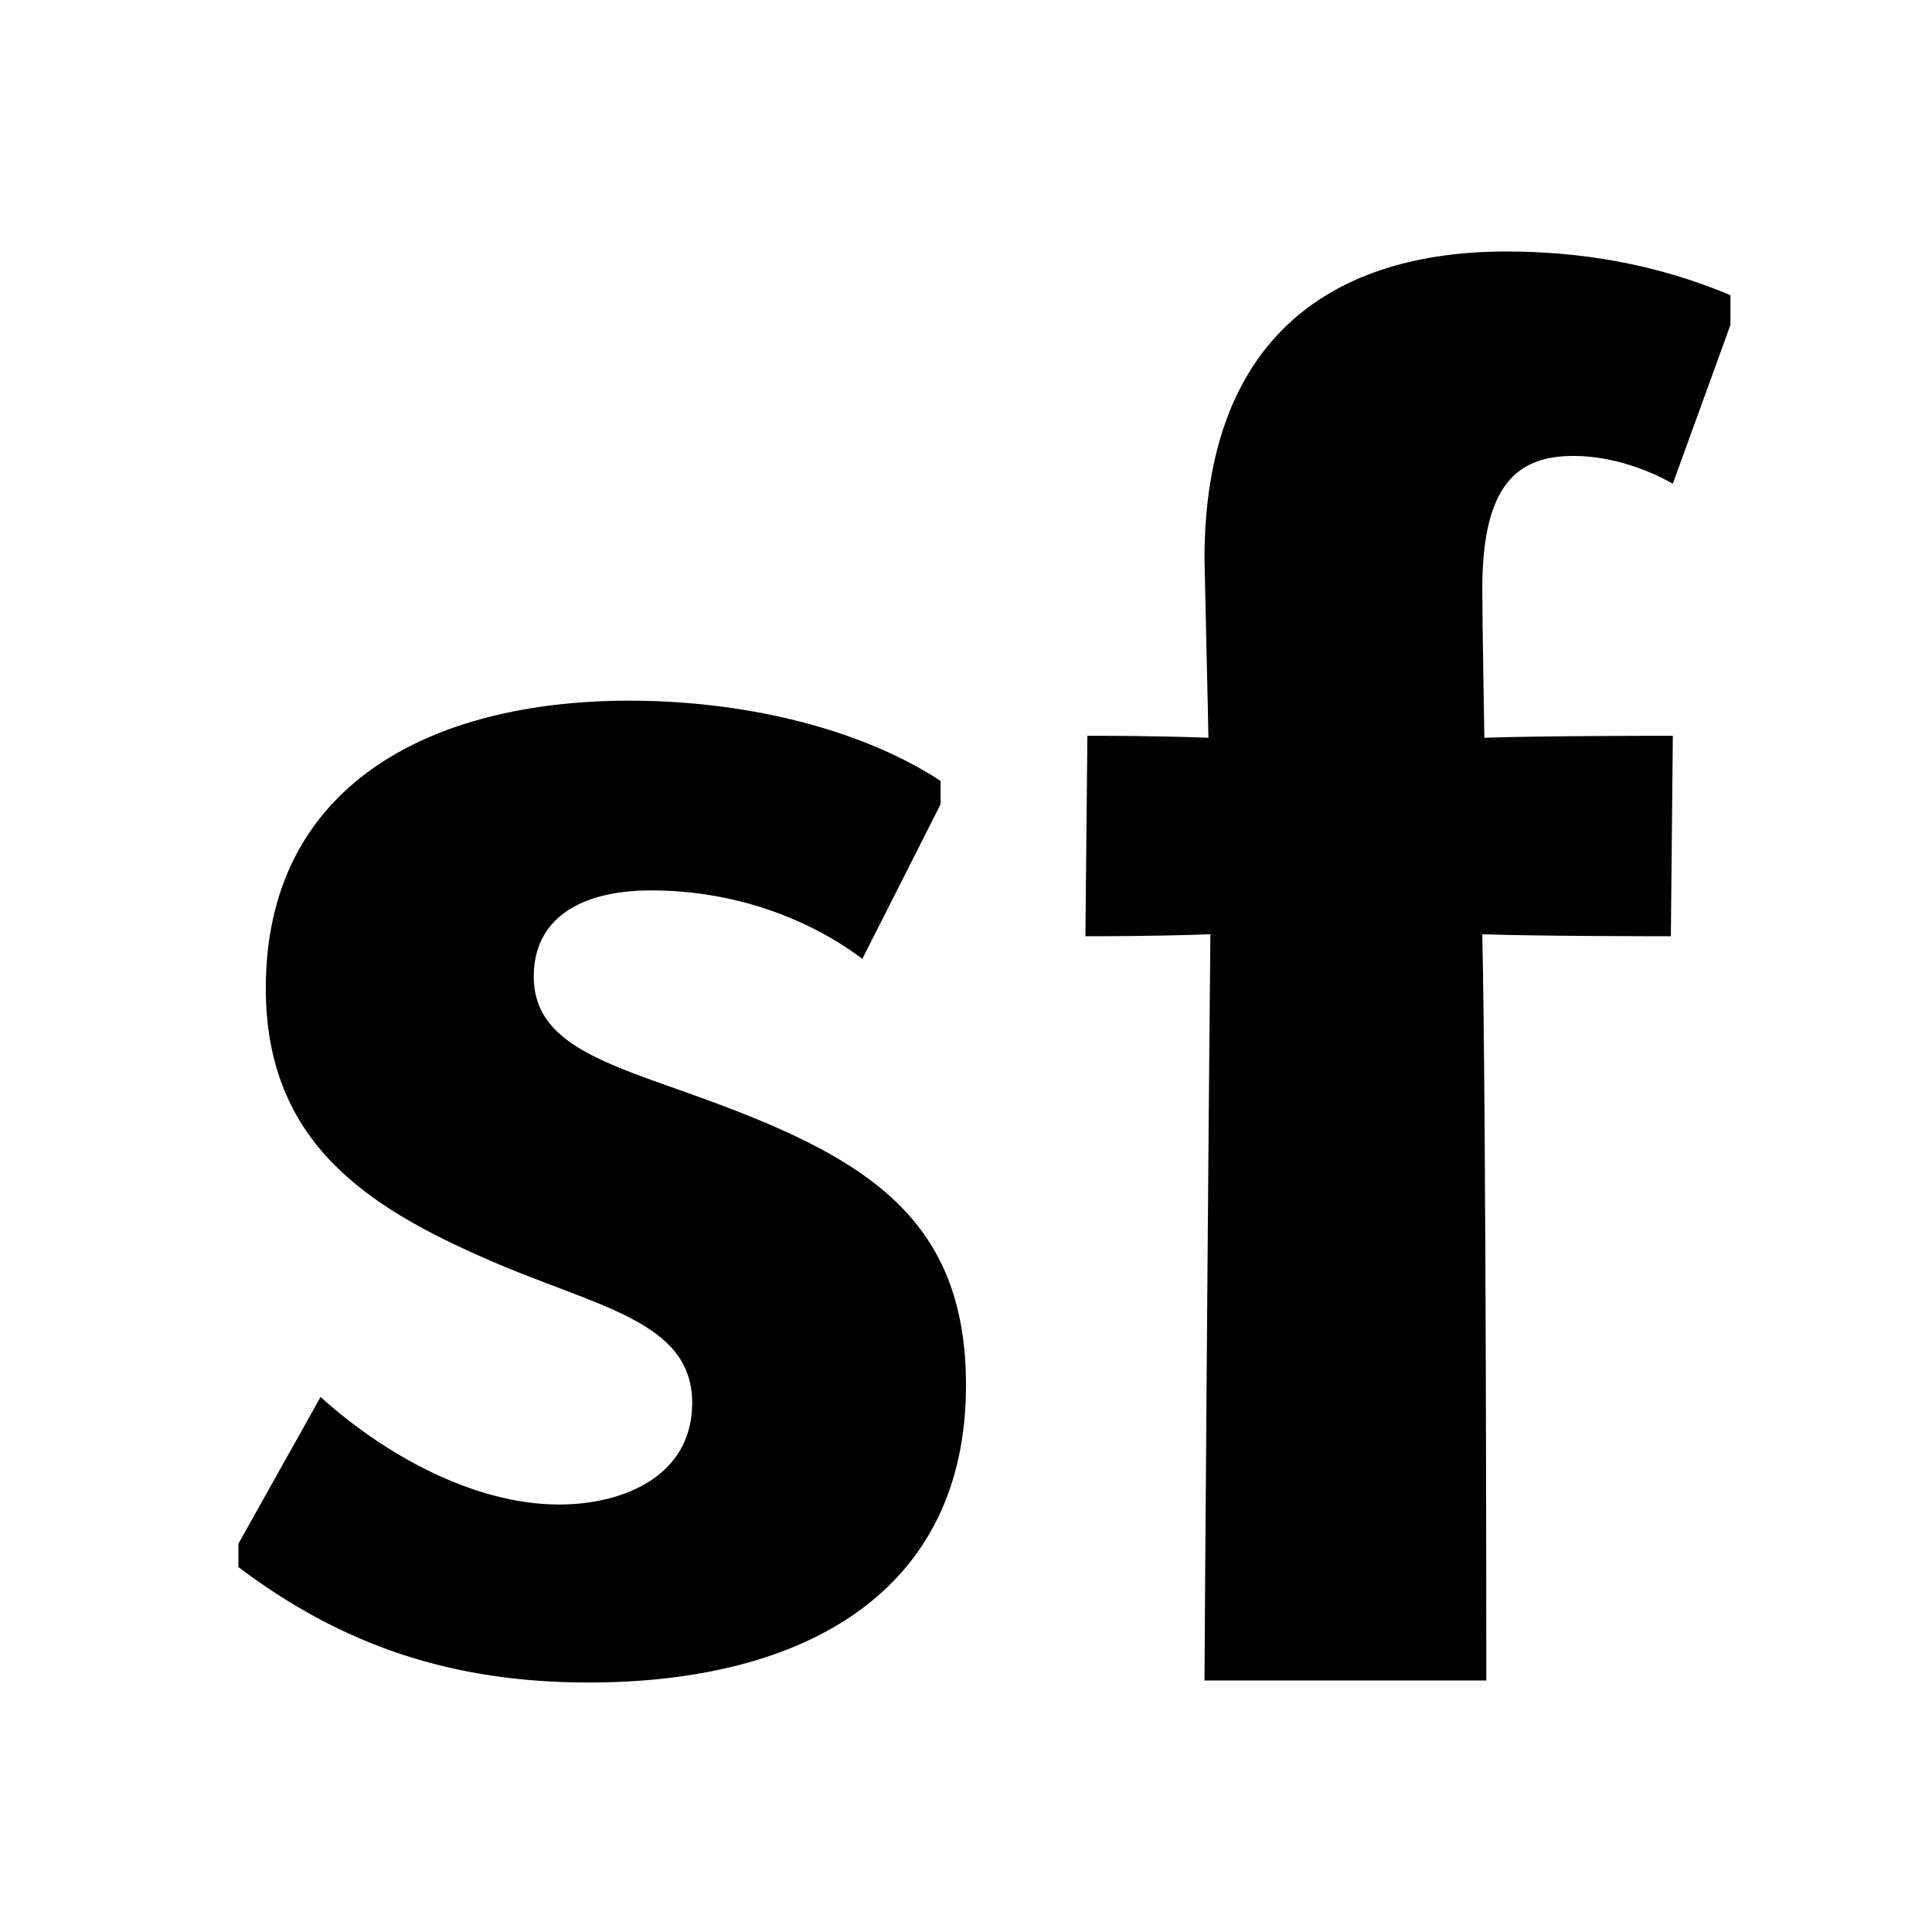
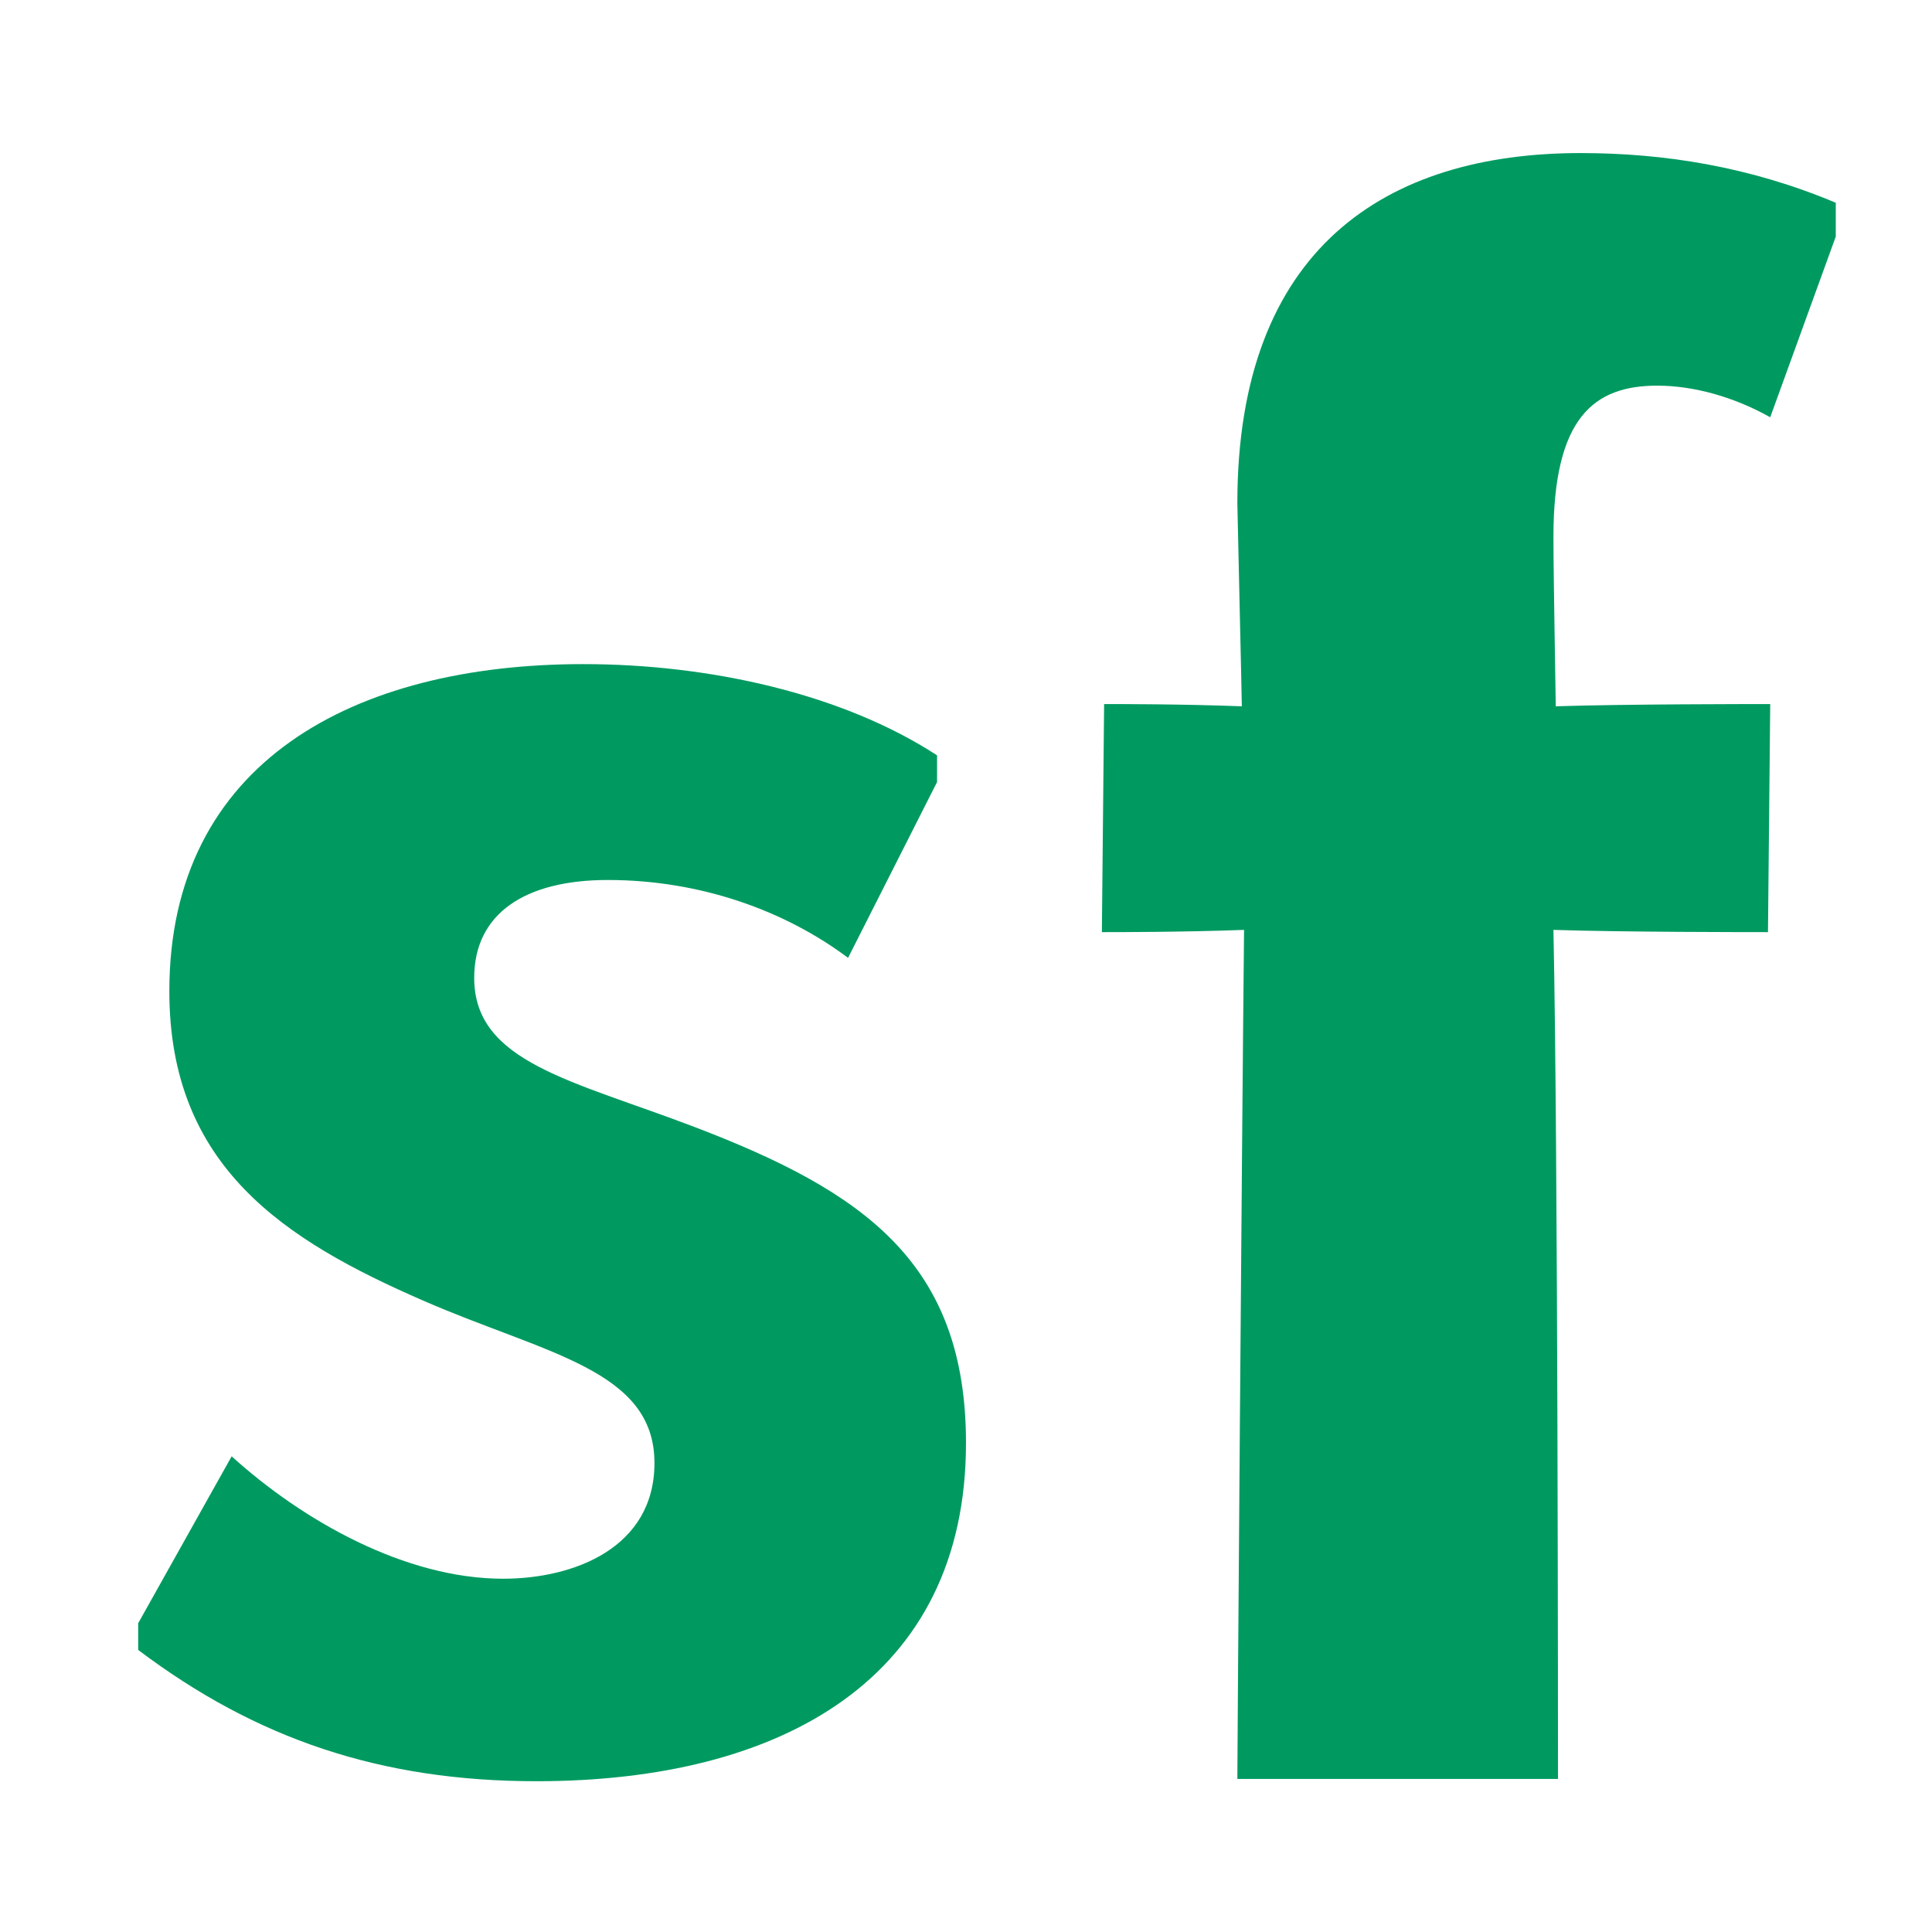
- <svg xmlns="http://www.w3.org/2000/svg" t="1603364656246" class="icon" viewBox="0 0 1024 1024" version="1.1" p-id="1709" width="200" height="200">
+ <svg xmlns="http://www.w3.org/2000/svg" t="1603521960638" class="icon" viewBox="0 0 1024 1024" version="1.1" p-id="998" width="200" height="200">
  <defs>
    <style type="text/css" />
  </defs>
-   <path d="M169.916 740.416c33.173 30.046 80.854 57.015 126.472 57.015 33.173 0 70.485-14.515 70.485-53.911 0-43.532-50.797-50.788-107.809-75.675-64.27-27.995-118.18-62.193-118.18-144.097 0-106.772 86.044-152.378 192.815-152.378 58.052 0 120.256 13.483 164.823 42.502l0 12.434-41.464 81.904c-29.021-21.766-68.42-36.276-111.961-36.276-38.352 0-62.193 15.539-62.193 45.605 0 39.381 45.617 47.683 102.63 69.45 78.779 30.068 126.461 63.24 126.461 147.199 0 109.876-86.034 157.577-200.061 157.577-72.571 0-130.623-19.707-185.56-61.164L126.375 818.167 169.916 740.416z" p-id="1710" />
-   <path d="M638.404 890.698c0-10.514 2.084-296.641 3.128-395.519-28.364 1.044-57.855 1.044-66.239 1.044l1.044-106.242c8.425 0 36.832 0 64.152 1.044 0-4.213-2.084-91.518-2.084-94.668 0-118.858 69.41-163.054 159.882-163.054 38.918 0 78.877 6.32 118.882 23.151l0 15.767-30.533 84.155c-16.812-9.47-35.749-14.724-52.6-14.724-29.448 0-48.386 14.724-48.386 70.473 0 18.936 1.084 74.686 1.084 78.9 31.536-1.044 91.518-1.044 99.903-1.044l-1.044 106.242c-8.427 0-68.367 0-99.943-1.044 2.126 98.878 2.126 385.005 2.126 395.519L638.404 890.698z" p-id="1711" />
+   <path d="M122.784 771.887c37.744 34.186 91.994 64.87 143.897 64.87 37.744 0 80.196-16.515 80.196-61.339 0-49.53-57.795-57.786-122.662-86.101-73.125-31.852-134.463-70.762-134.463-163.95 0-121.483 97.899-173.373 219.38-173.373 66.050 0 136.825 15.341 187.532 48.357v14.147l-47.177 93.188c-33.020-24.765-77.846-41.274-127.387-41.274-43.636 0-70.762 17.68-70.762 51.888 0 44.806 51.902 54.253 116.77 79.019 89.633 34.211 143.885 71.953 143.885 167.479 0 125.014-97.888 179.287-227.625 179.287-82.57 0-148.62-22.422-211.126-69.591v-14.146l49.541-88.463z" fill="#009A61" p-id="999" />
+   <path d="M655.82 942.875c0-11.963 2.371-337.511 3.559-450.013-32.272 1.188-65.826 1.188-75.365 1.188l1.188-120.88c9.586 0 41.906 0 72.991 1.188 0-4.794-2.371-104.127-2.371-107.711 0-135.234 78.973-185.519 181.91-185.519 44.281 0 89.744 7.19 135.261 26.34v17.939l-34.74 95.749c-19.129-10.774-40.674-16.753-59.847-16.753-33.505 0-55.053 16.753-55.053 80.182 0 21.545 1.233 84.976 1.233 89.771 35.881-1.188 104.127-1.188 113.667-1.188l-1.188 120.88c-9.588 0-77.787 0-113.713-1.188 2.419 112.501 2.419 438.050 2.419 450.013h-169.952z" fill="#009A61" p-id="1000" />
</svg>
